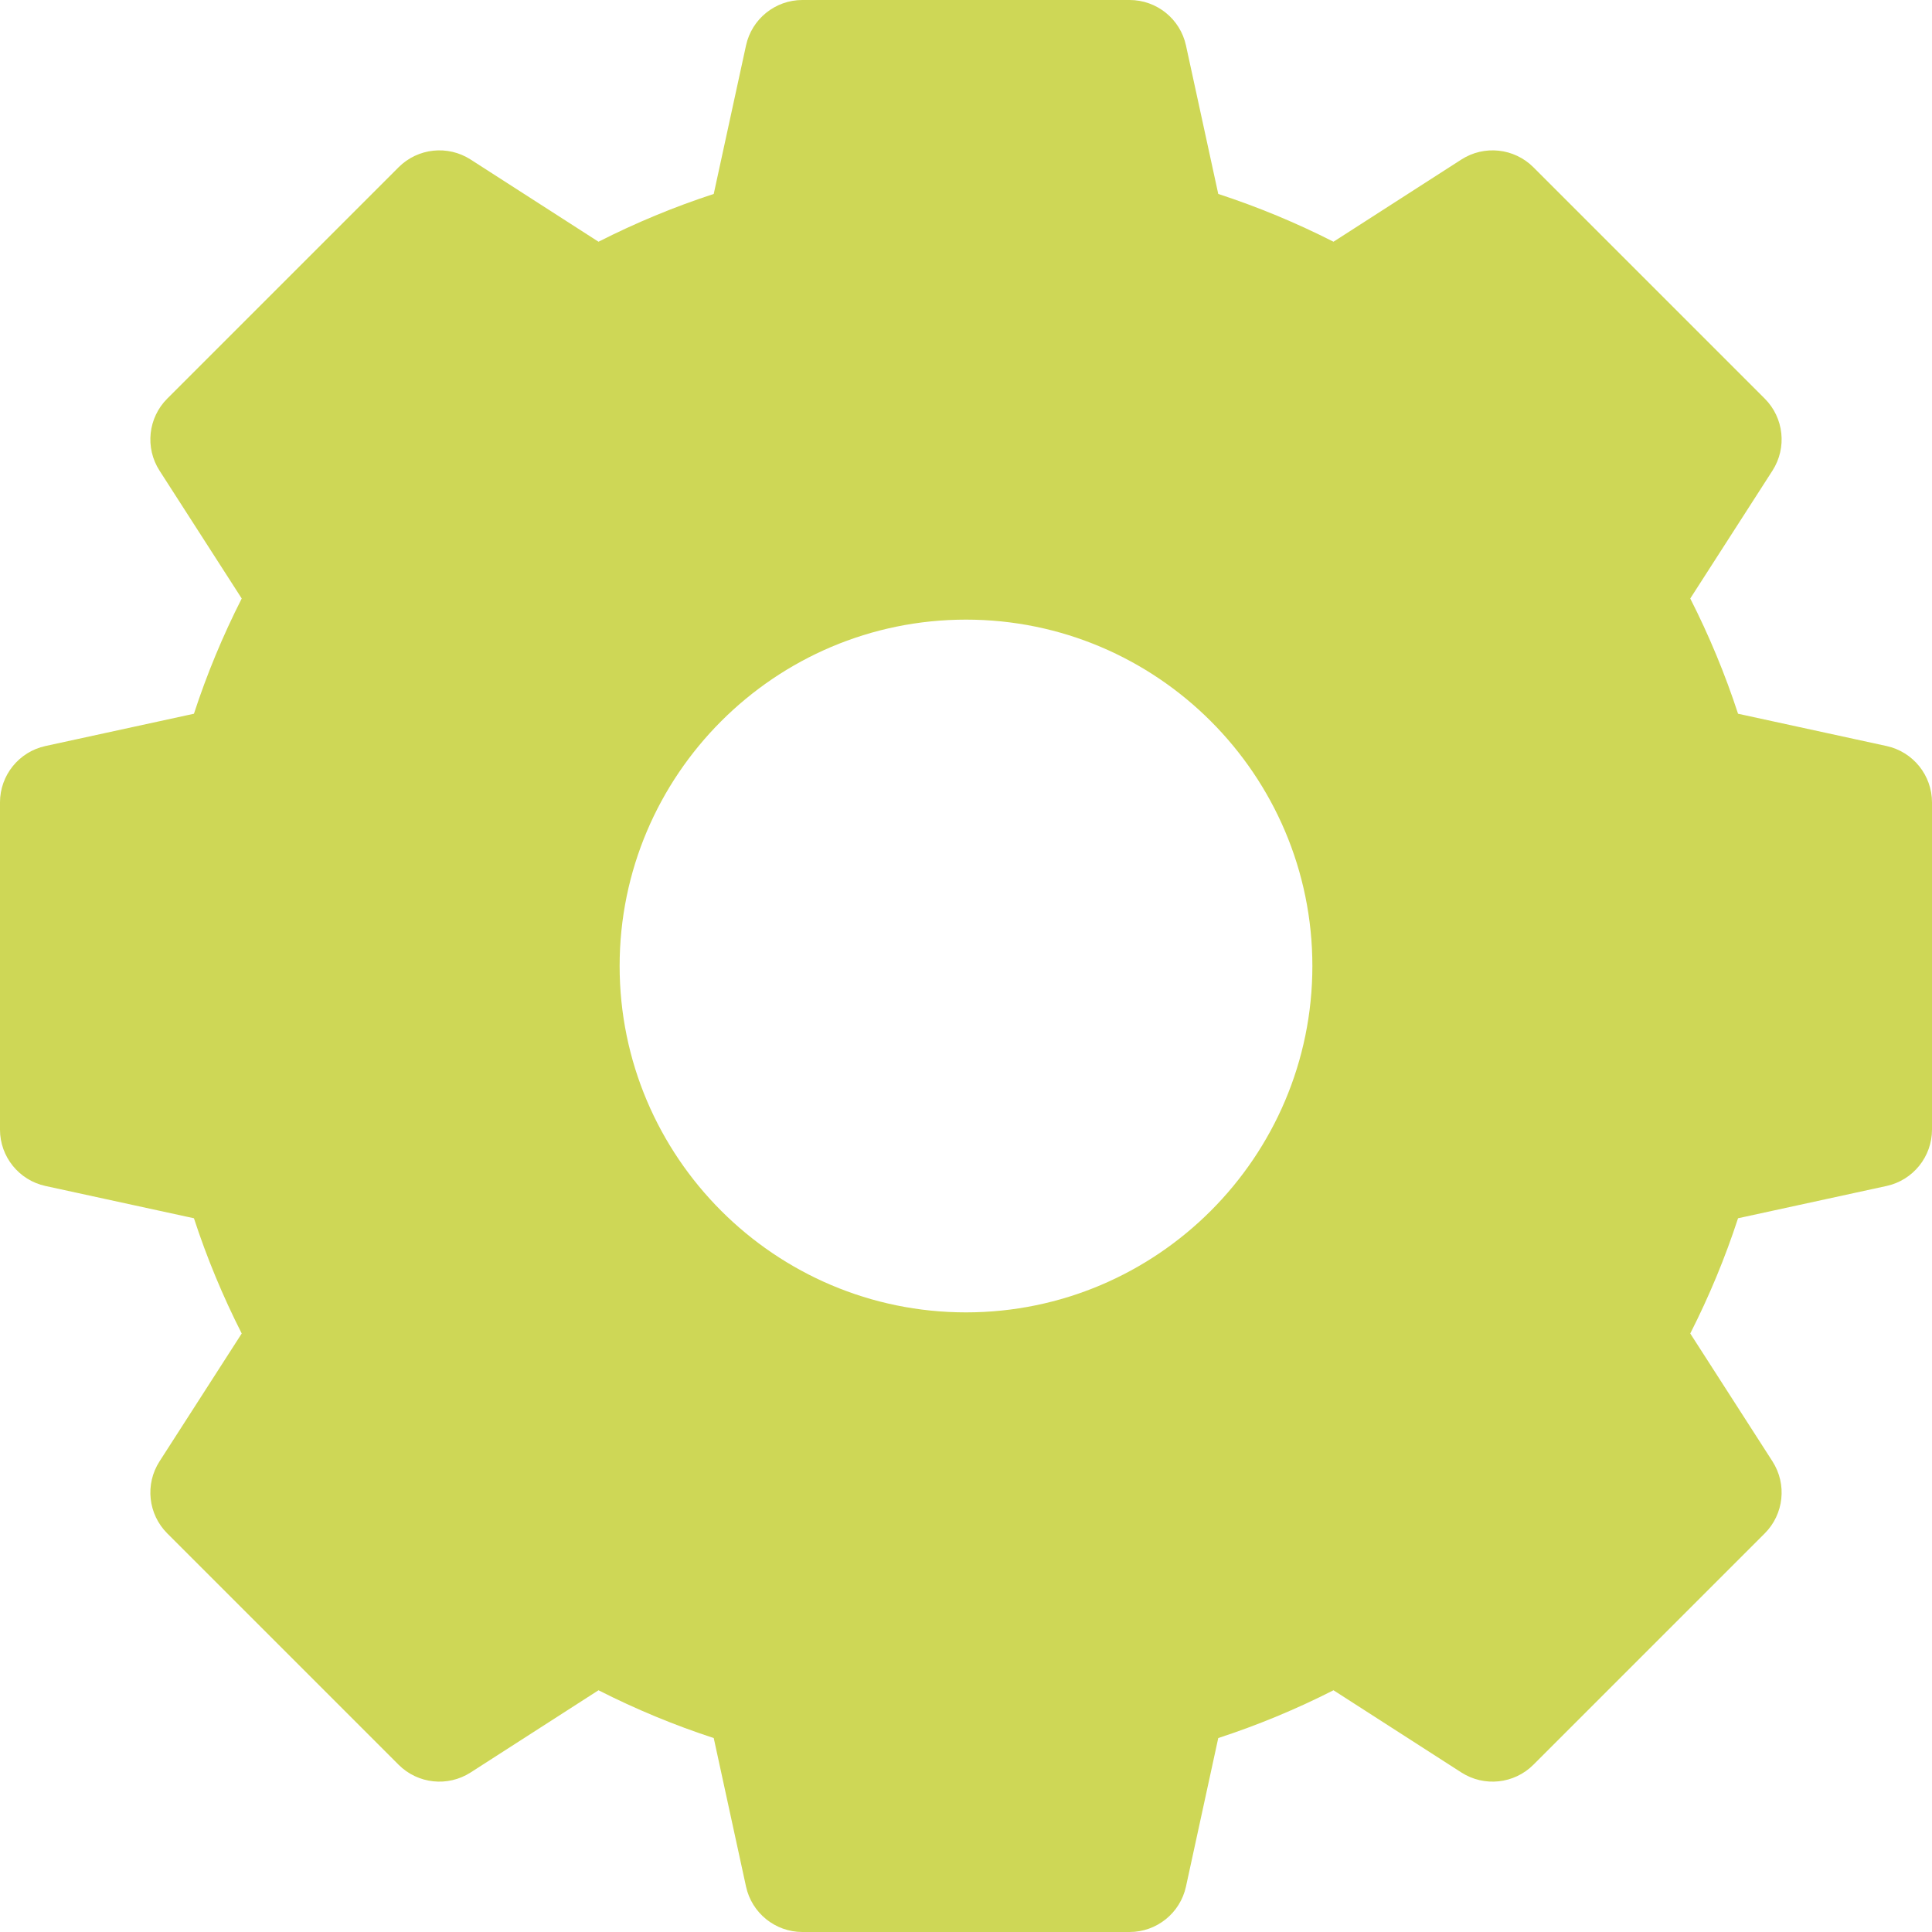
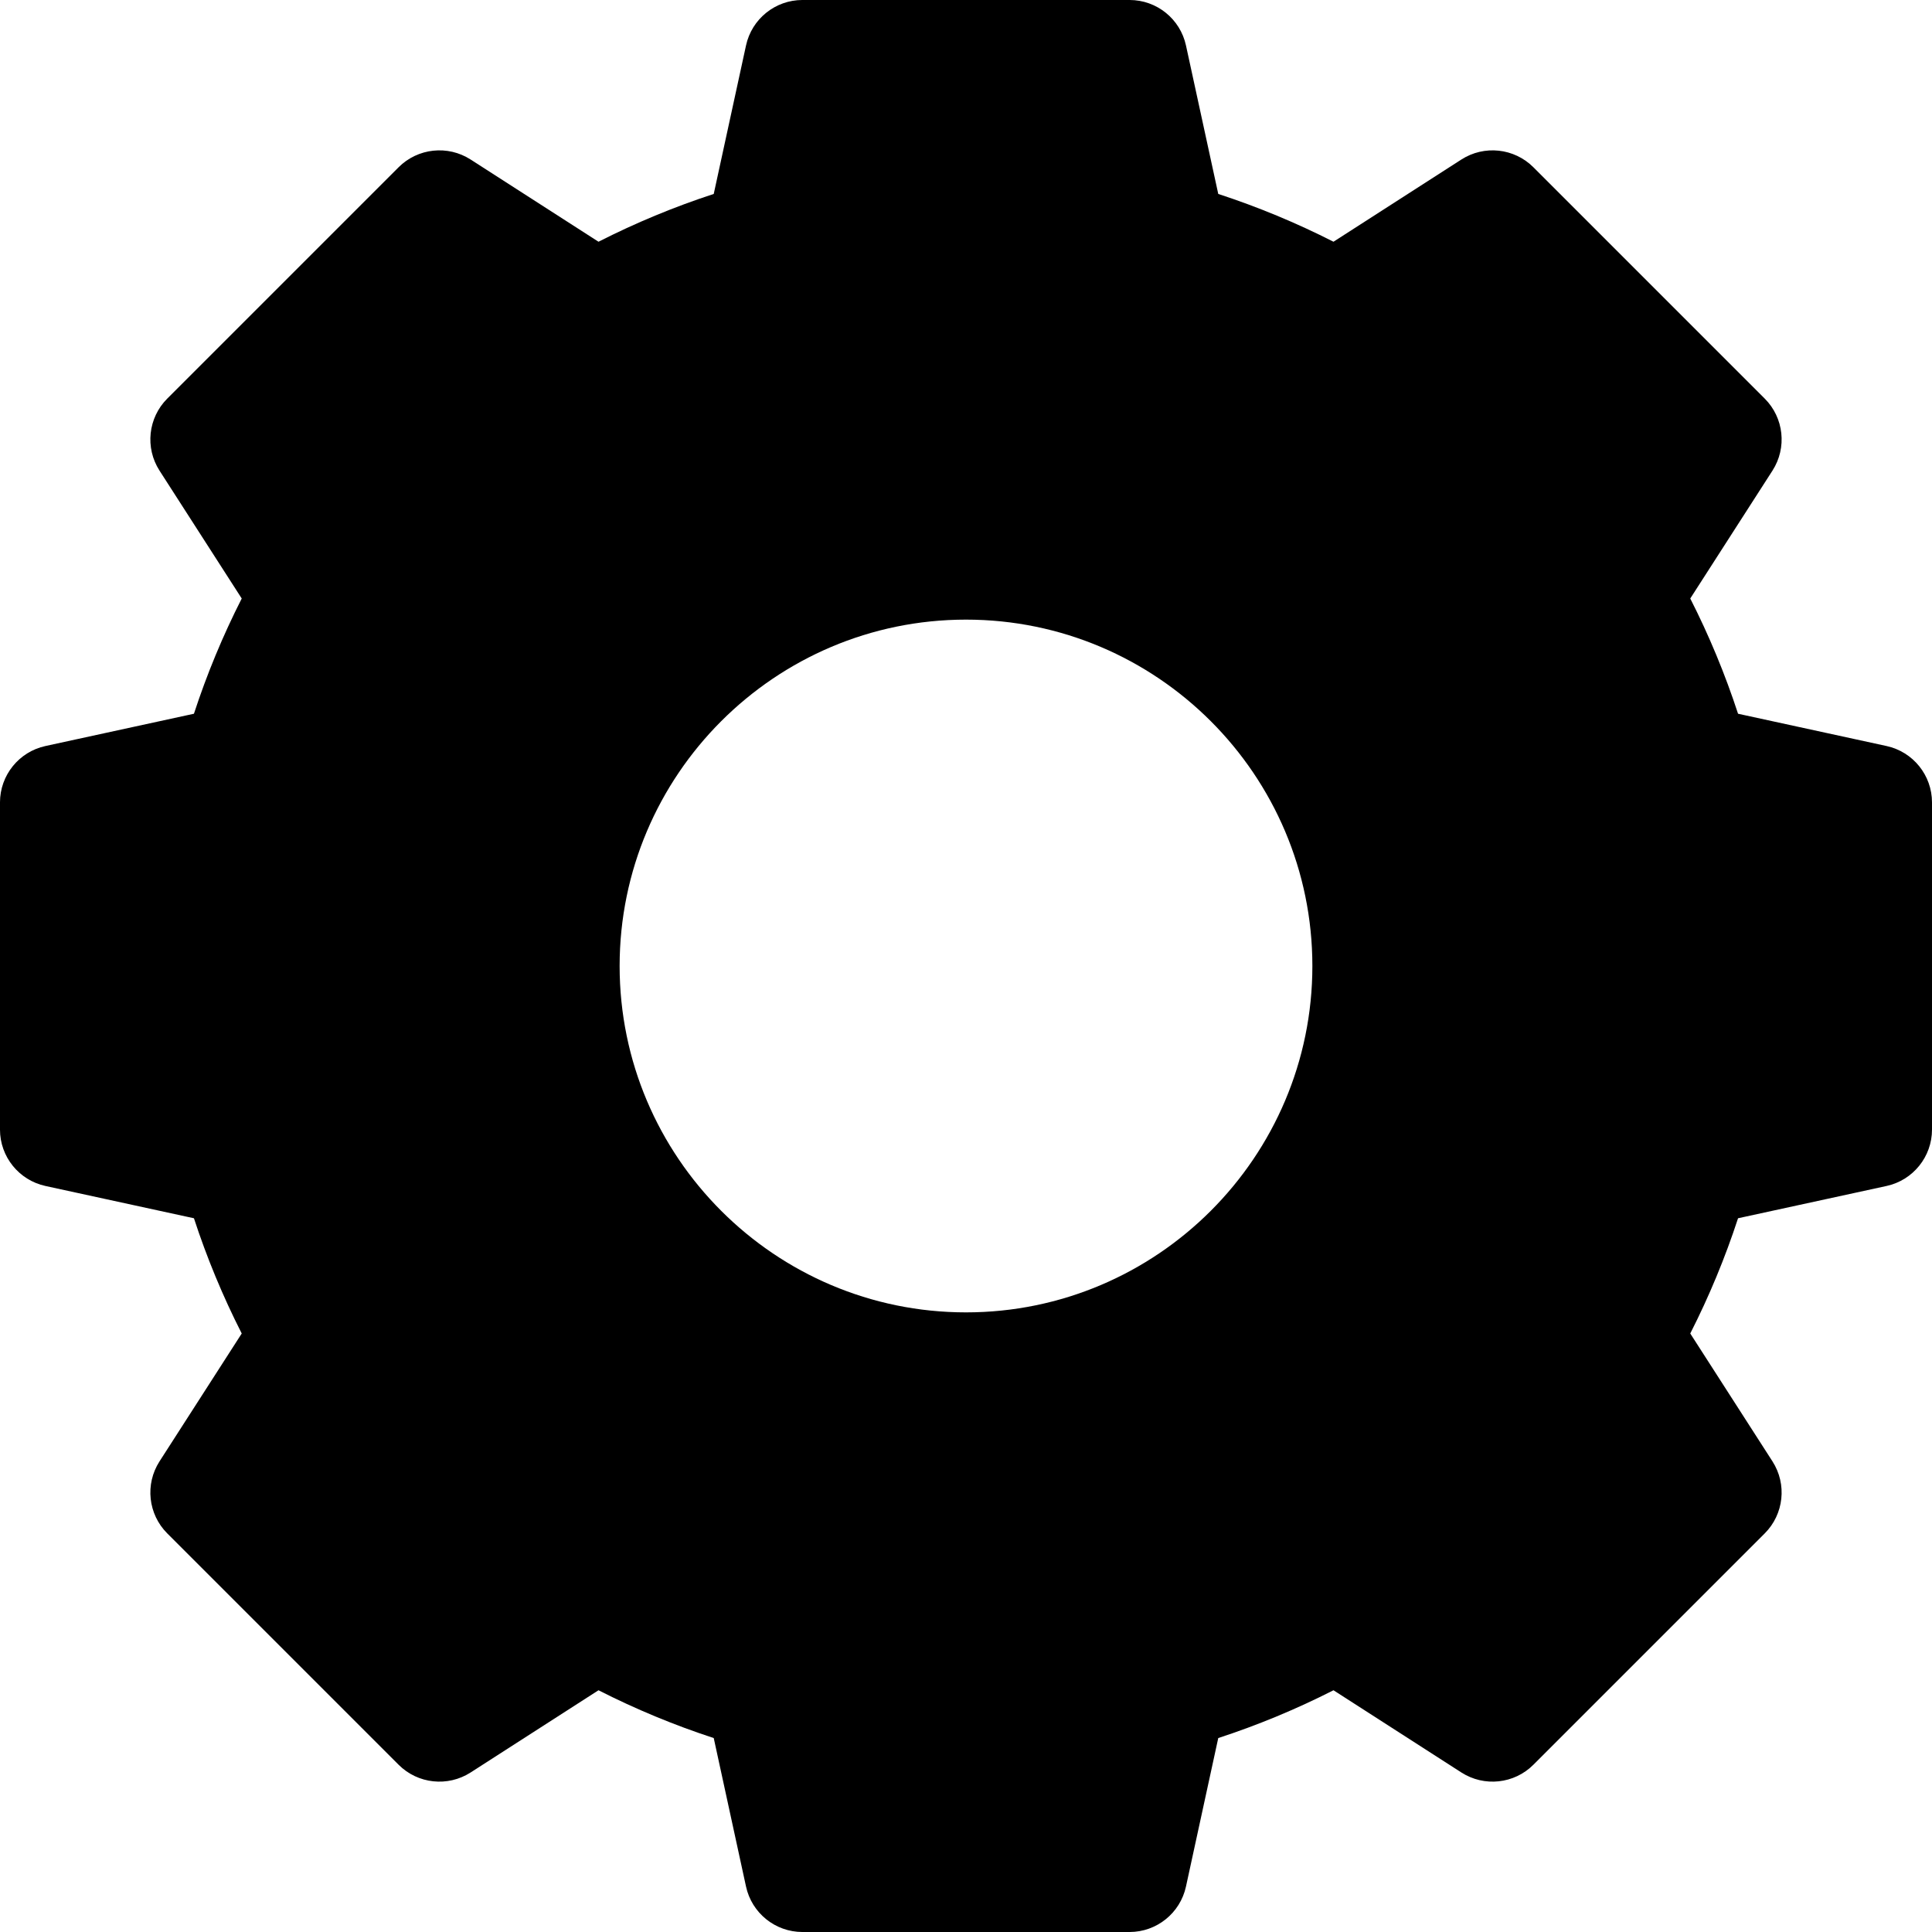
<svg xmlns="http://www.w3.org/2000/svg" height="32px" viewBox="0 0 512 512" width="32px" class="">
  <g>
-     <path d="m499.953 197.703-39.352-8.555c-3.422-10.477-7.66-20.695-12.664-30.539l21.785-33.887c3.891-6.055 3.035-14.004-2.051-19.09l-61.305-61.305c-5.086-5.086-13.035-5.941-19.09-2.051l-33.887 21.785c-9.844-5.004-20.062-9.242-30.539-12.664l-8.555-39.352c-1.527-7.031-7.754-12.047-14.949-12.047h-86.695c-7.195 0-13.422 5.016-14.949 12.047l-8.555 39.352c-10.477 3.422-20.695 7.66-30.539 12.664l-33.887-21.785c-6.055-3.891-14.004-3.035-19.09 2.051l-61.305 61.305c-5.086 5.086-5.941 13.035-2.051 19.09l21.785 33.887c-5.004 9.844-9.242 20.062-12.664 30.539l-39.352 8.555c-7.031 1.531-12.047 7.754-12.047 14.949v86.695c0 7.195 5.016 13.418 12.047 14.949l39.352 8.555c3.422 10.477 7.66 20.695 12.664 30.539l-21.785 33.887c-3.891 6.055-3.035 14.004 2.051 19.09l61.305 61.305c5.086 5.086 13.035 5.941 19.09 2.051l33.887-21.785c9.844 5.004 20.062 9.242 30.539 12.664l8.555 39.352c1.527 7.031 7.754 12.047 14.949 12.047h86.695c7.195 0 13.422-5.016 14.949-12.047l8.555-39.352c10.477-3.422 20.695-7.66 30.539-12.664l33.887 21.785c6.055 3.891 14.004 3.039 19.09-2.051l61.305-61.305c5.086-5.086 5.941-13.035 2.051-19.09l-21.785-33.887c5.004-9.844 9.242-20.062 12.664-30.539l39.352-8.555c7.031-1.531 12.047-7.754 12.047-14.949v-86.695c0-7.195-5.016-13.418-12.047-14.949zm-152.16 58.297c0 50.613-41.18 91.793-91.793 91.793s-91.793-41.18-91.793-91.793 41.18-91.793 91.793-91.793 91.793 41.18 91.793 91.793zm0 0" data-original="#000000" class="active-path" data-old_color="#000000" fill="#CED756" />
+     <path d="m499.953 197.703-39.352-8.555c-3.422-10.477-7.66-20.695-12.664-30.539l21.785-33.887c3.891-6.055 3.035-14.004-2.051-19.09l-61.305-61.305c-5.086-5.086-13.035-5.941-19.09-2.051l-33.887 21.785c-9.844-5.004-20.062-9.242-30.539-12.664l-8.555-39.352c-1.527-7.031-7.754-12.047-14.949-12.047h-86.695c-7.195 0-13.422 5.016-14.949 12.047l-8.555 39.352c-10.477 3.422-20.695 7.66-30.539 12.664l-33.887-21.785c-6.055-3.891-14.004-3.035-19.09 2.051l-61.305 61.305c-5.086 5.086-5.941 13.035-2.051 19.09l21.785 33.887c-5.004 9.844-9.242 20.062-12.664 30.539l-39.352 8.555c-7.031 1.531-12.047 7.754-12.047 14.949v86.695c0 7.195 5.016 13.418 12.047 14.949l39.352 8.555c3.422 10.477 7.66 20.695 12.664 30.539l-21.785 33.887c-3.891 6.055-3.035 14.004 2.051 19.09l61.305 61.305c5.086 5.086 13.035 5.941 19.09 2.051l33.887-21.785c9.844 5.004 20.062 9.242 30.539 12.664l8.555 39.352c1.527 7.031 7.754 12.047 14.949 12.047h86.695c7.195 0 13.422-5.016 14.949-12.047l8.555-39.352c10.477-3.422 20.695-7.66 30.539-12.664l33.887 21.785c6.055 3.891 14.004 3.039 19.09-2.051l61.305-61.305c5.086-5.086 5.941-13.035 2.051-19.09l-21.785-33.887c5.004-9.844 9.242-20.062 12.664-30.539l39.352-8.555c7.031-1.531 12.047-7.754 12.047-14.949v-86.695c0-7.195-5.016-13.418-12.047-14.949zm-152.16 58.297c0 50.613-41.18 91.793-91.793 91.793s-91.793-41.18-91.793-91.793 41.18-91.793 91.793-91.793 91.793 41.18 91.793 91.793zm0 0" data-original="#000000" class="active-path" data-old_color="#000000" />
  </g>
</svg>
